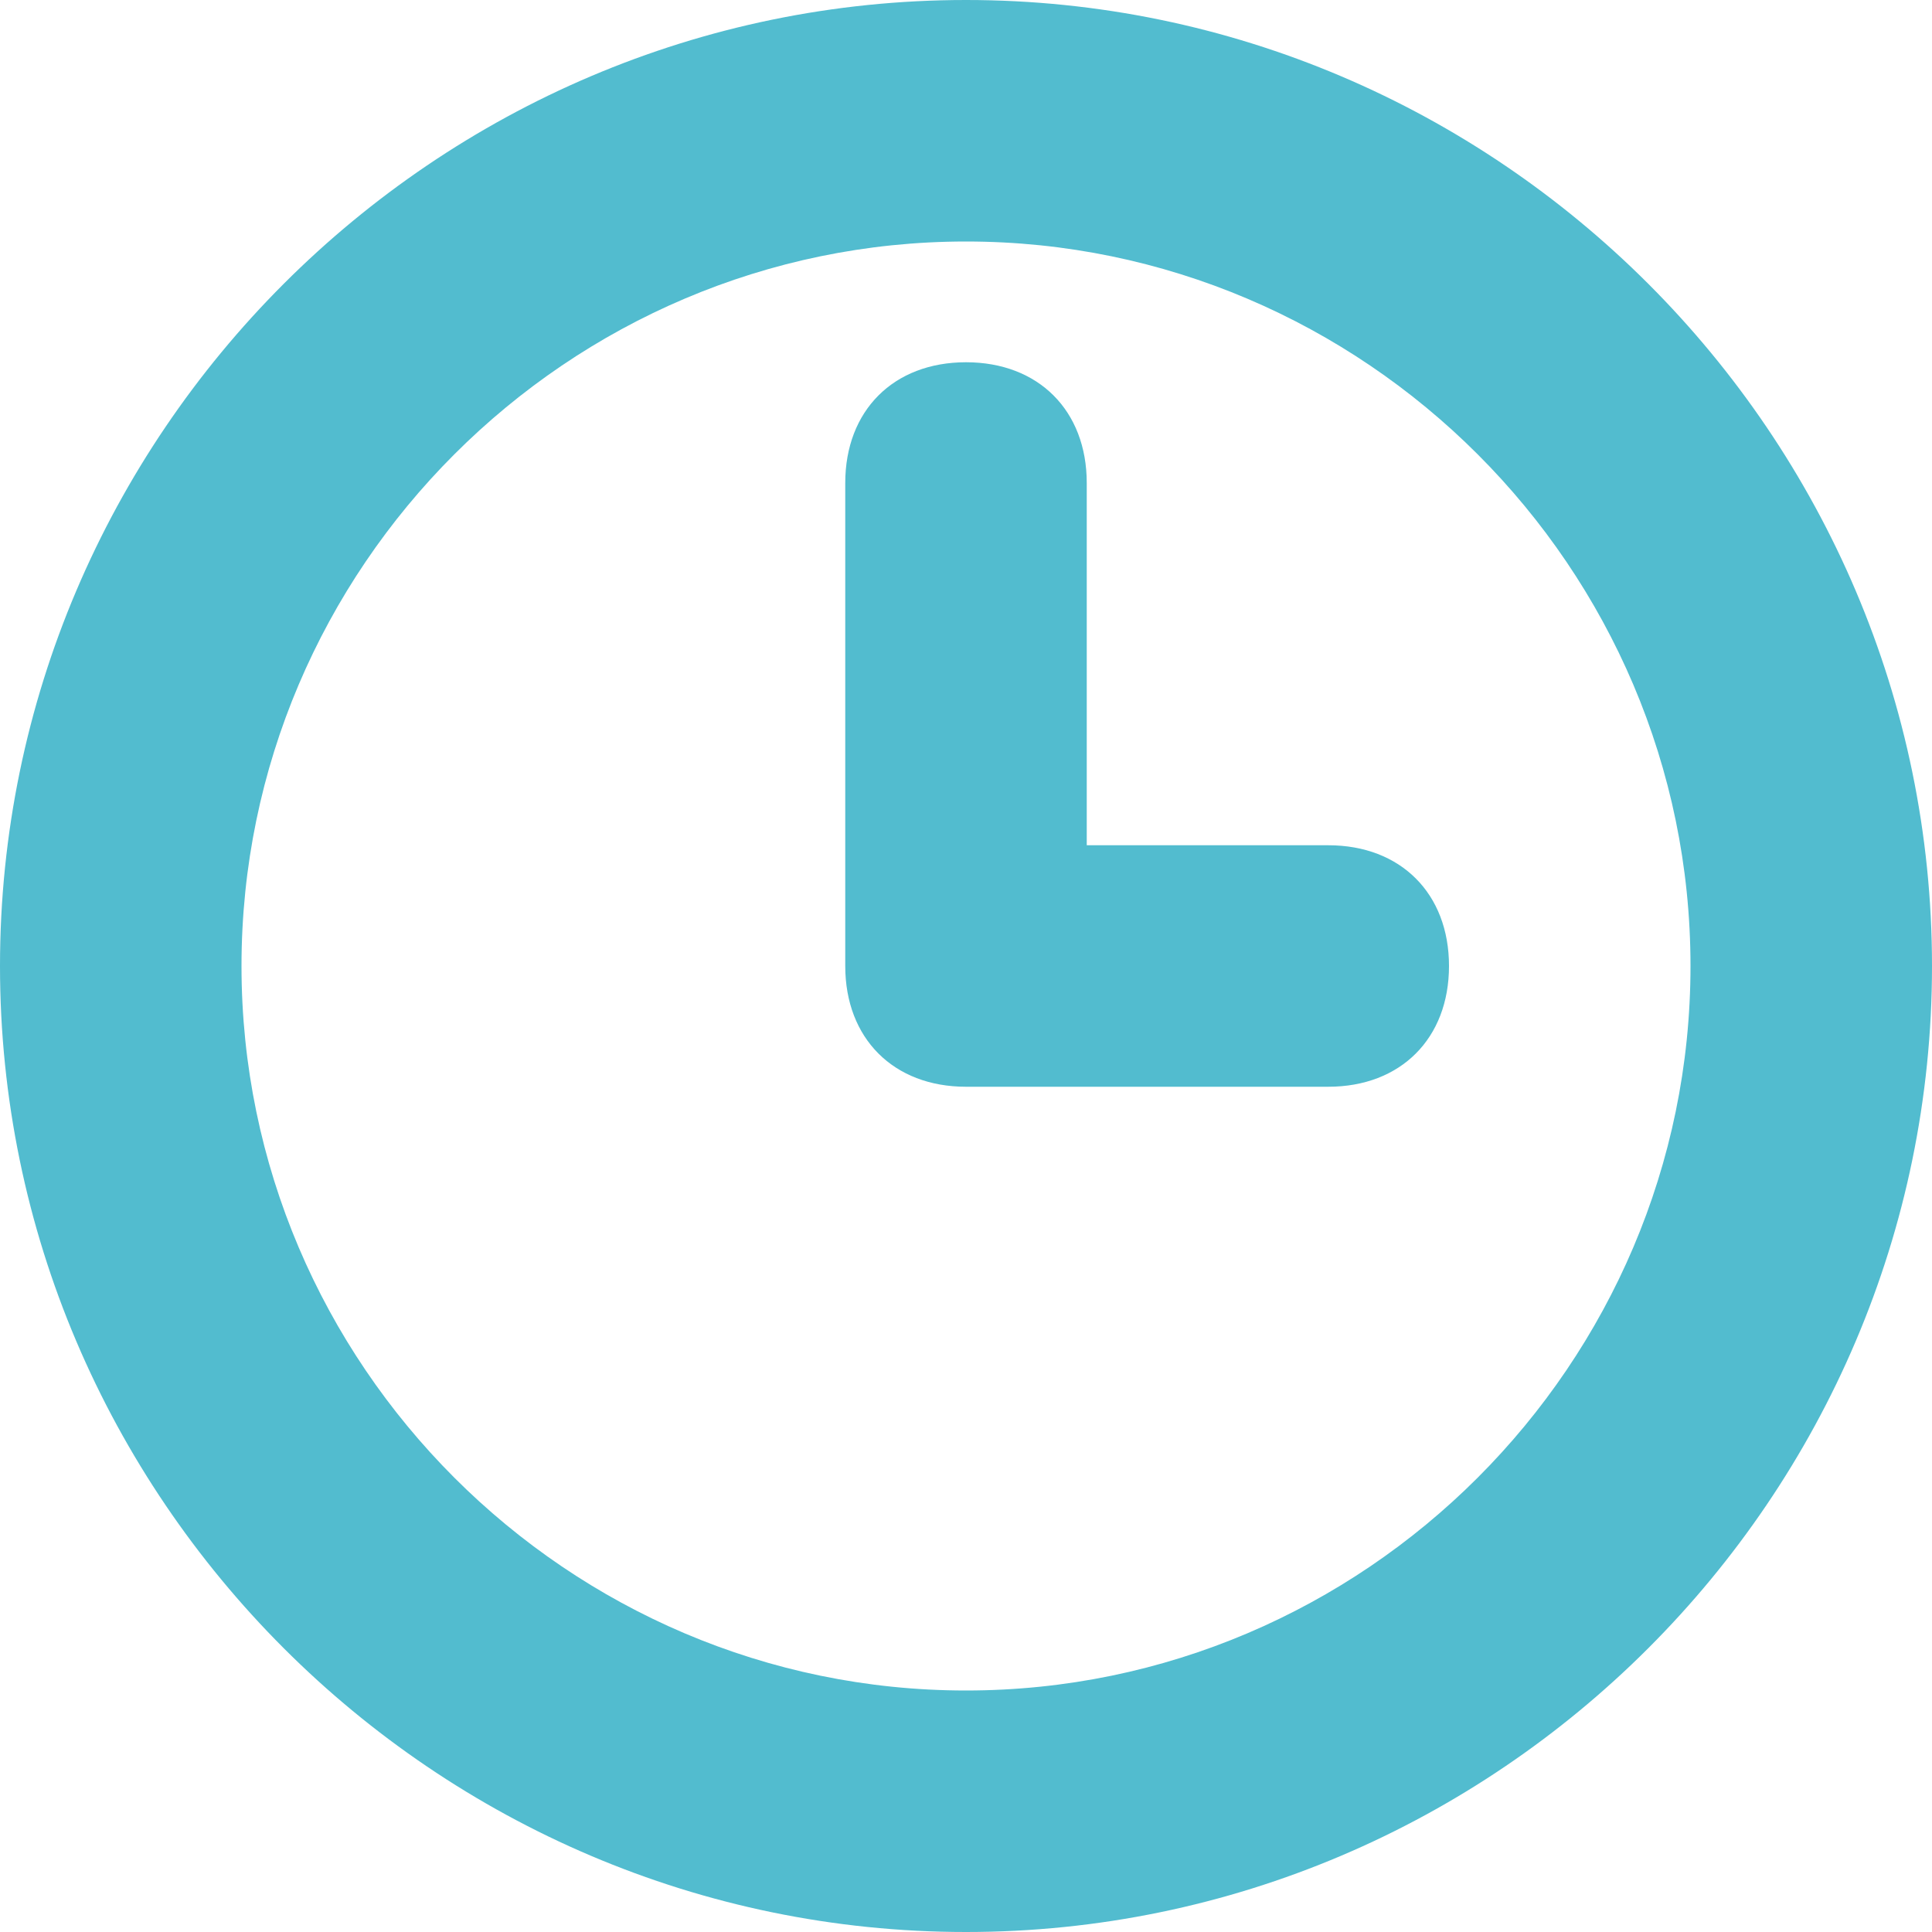
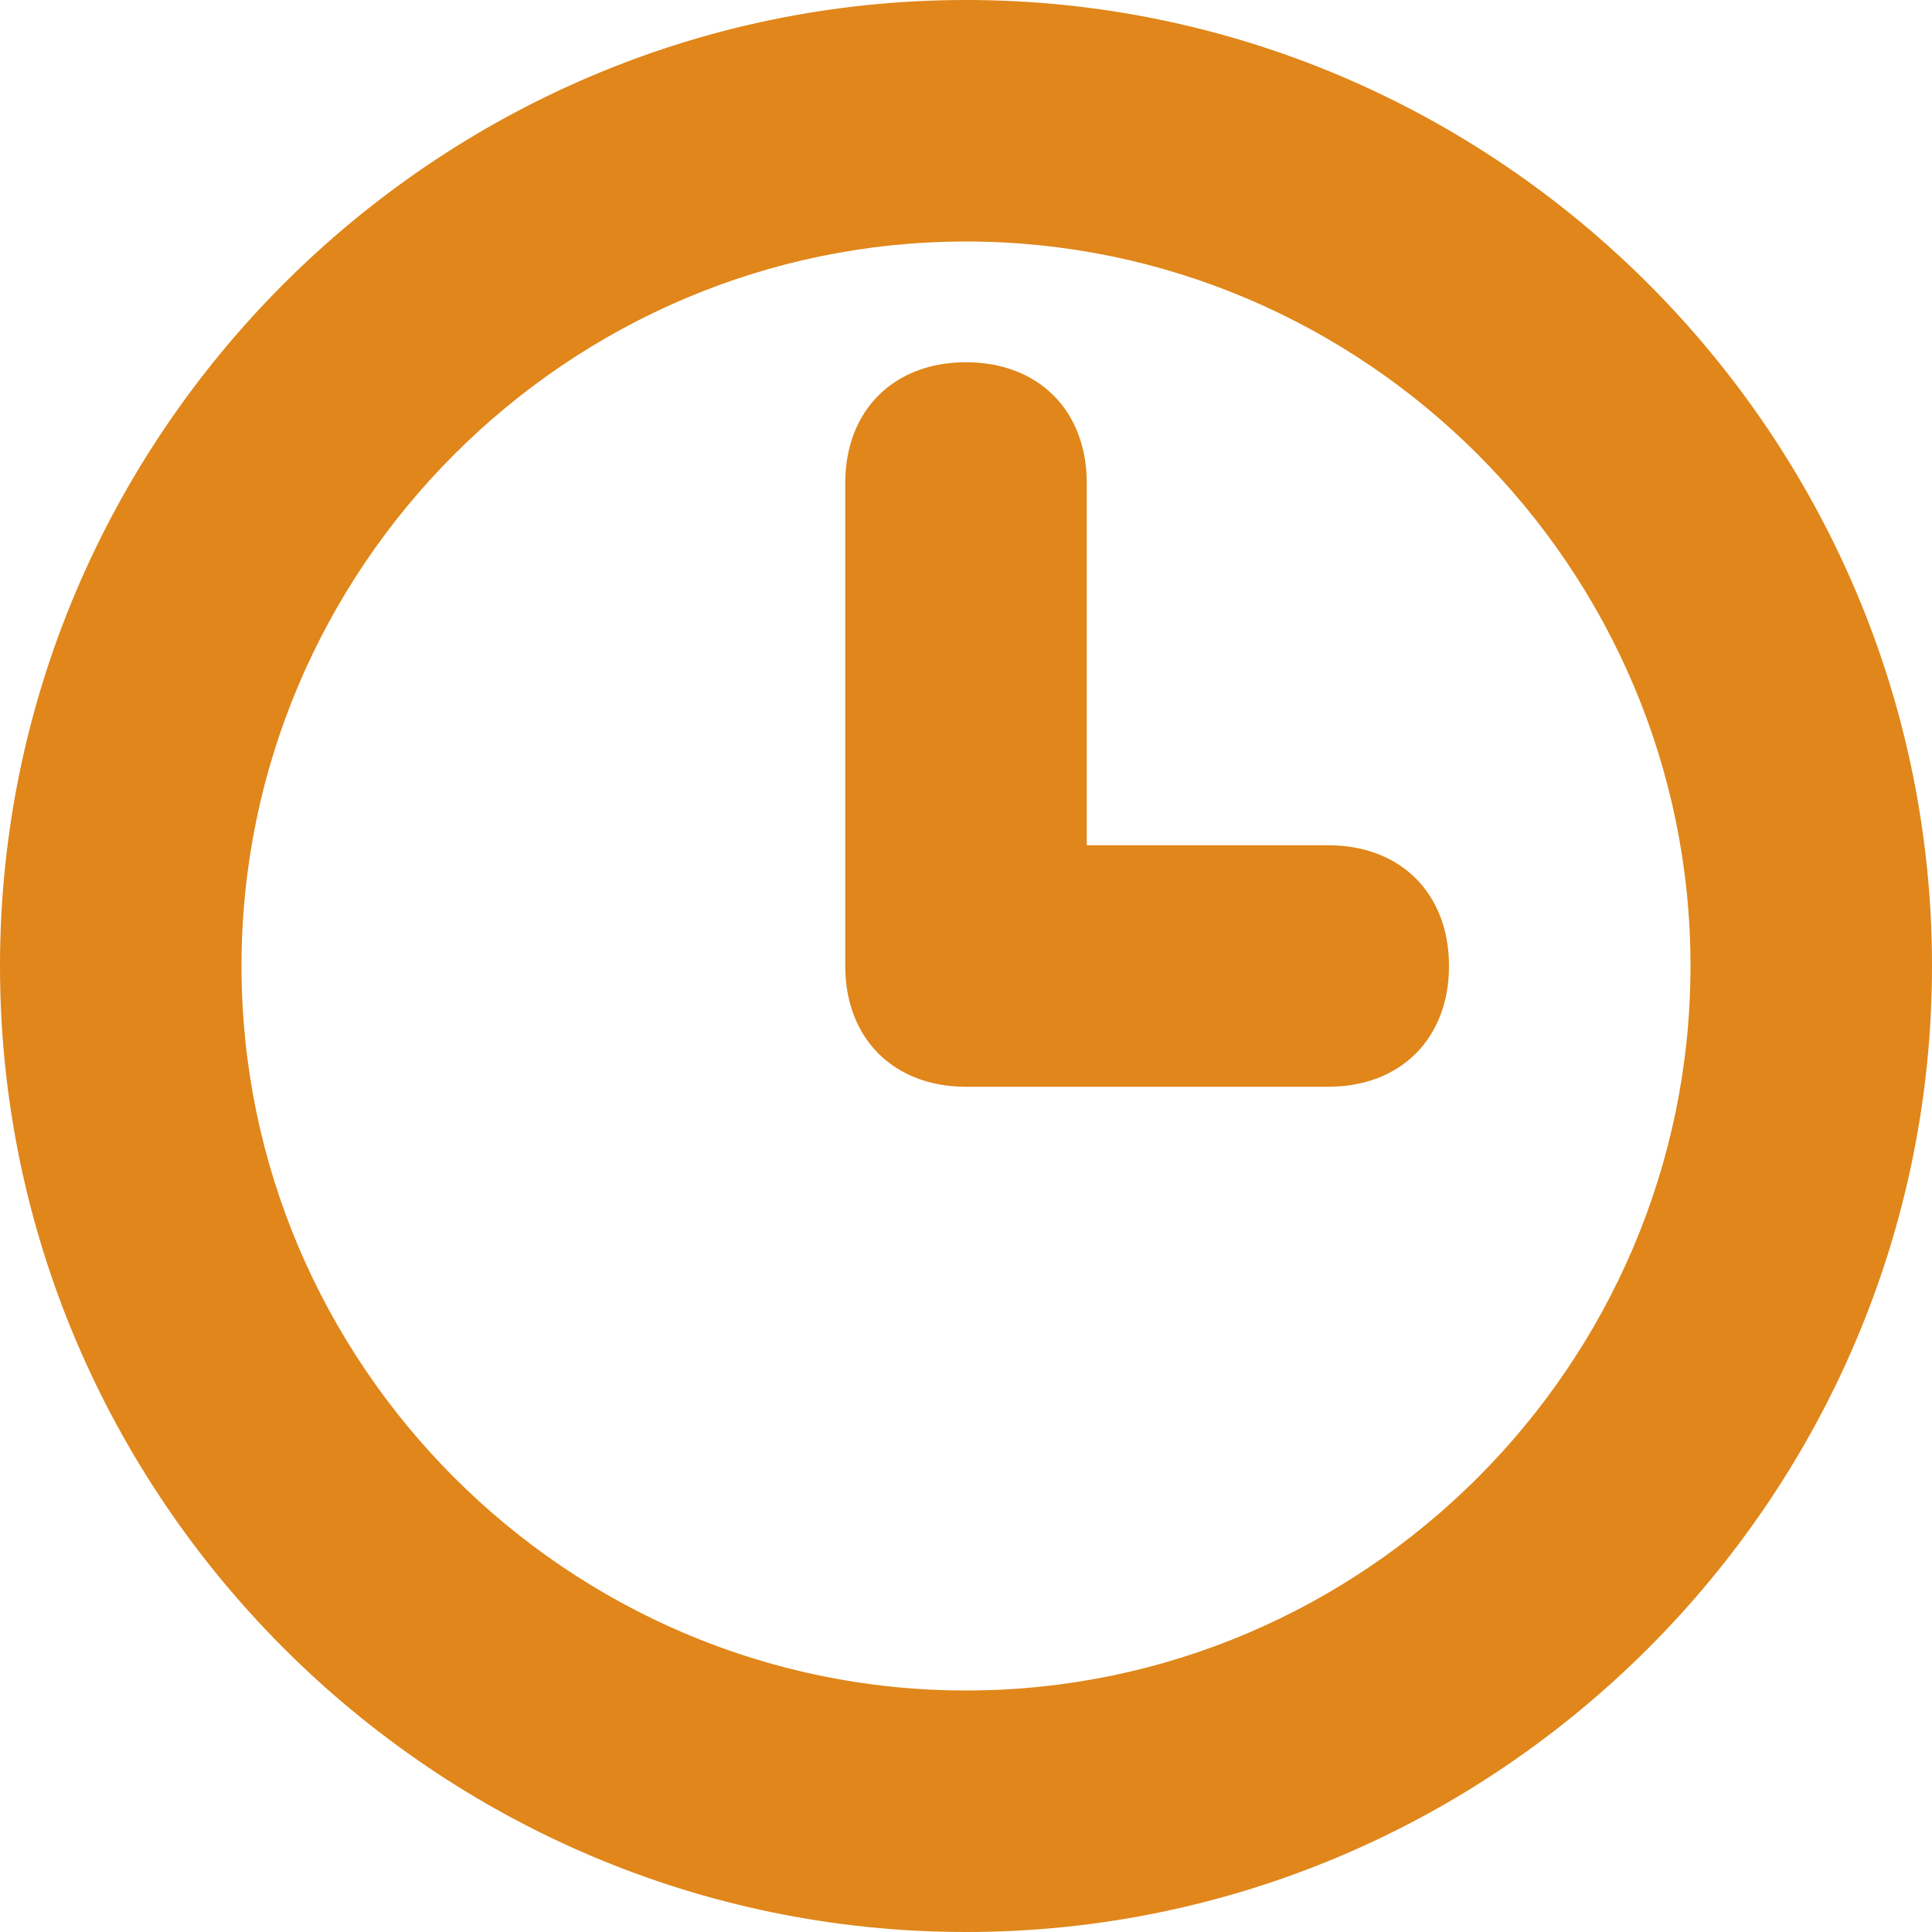
<svg xmlns="http://www.w3.org/2000/svg" version="1.1" x="0px" y="0px" width="16px" height="16px" viewBox="0 0 16 16" style="overflow:visible;enable-background:new 0 0 16 16;" xml:space="preserve" preserveAspectRatio="xMinYMid meet">
  <defs>
</defs>
-   <path style="fill:#52bccf;" d="M8,0C3.6,0,0,3.6,0,8c0,4.4,3.6,8,8,8c4.4,0,8-3.6,8-8C16,3.6,12.4,0,8,0z M8,14c-3.3,0-6-2.7-6-6  s2.7-6,6-6s6,2.7,6,6S11.3,14,8,14z M12,8c0,0.6-0.4,1-1,1H8C7.4,9,7,8.6,7,8V4c0-0.6,0.4-1,1-1s1,0.4,1,1v3h2C11.6,7,12,7.4,12,8z" />
+   <path style="fill:#E0861A;" d="M8,0C3.6,0,0,3.6,0,8c0,4.4,3.6,8,8,8c4.4,0,8-3.6,8-8C16,3.6,12.4,0,8,0z M8,14c-3.3,0-6-2.7-6-6  s2.7-6,6-6s6,2.7,6,6S11.3,14,8,14z M12,8c0,0.6-0.4,1-1,1H8C7.4,9,7,8.6,7,8V4c0-0.6,0.4-1,1-1s1,0.4,1,1v3h2C11.6,7,12,7.4,12,8z" />
</svg>
